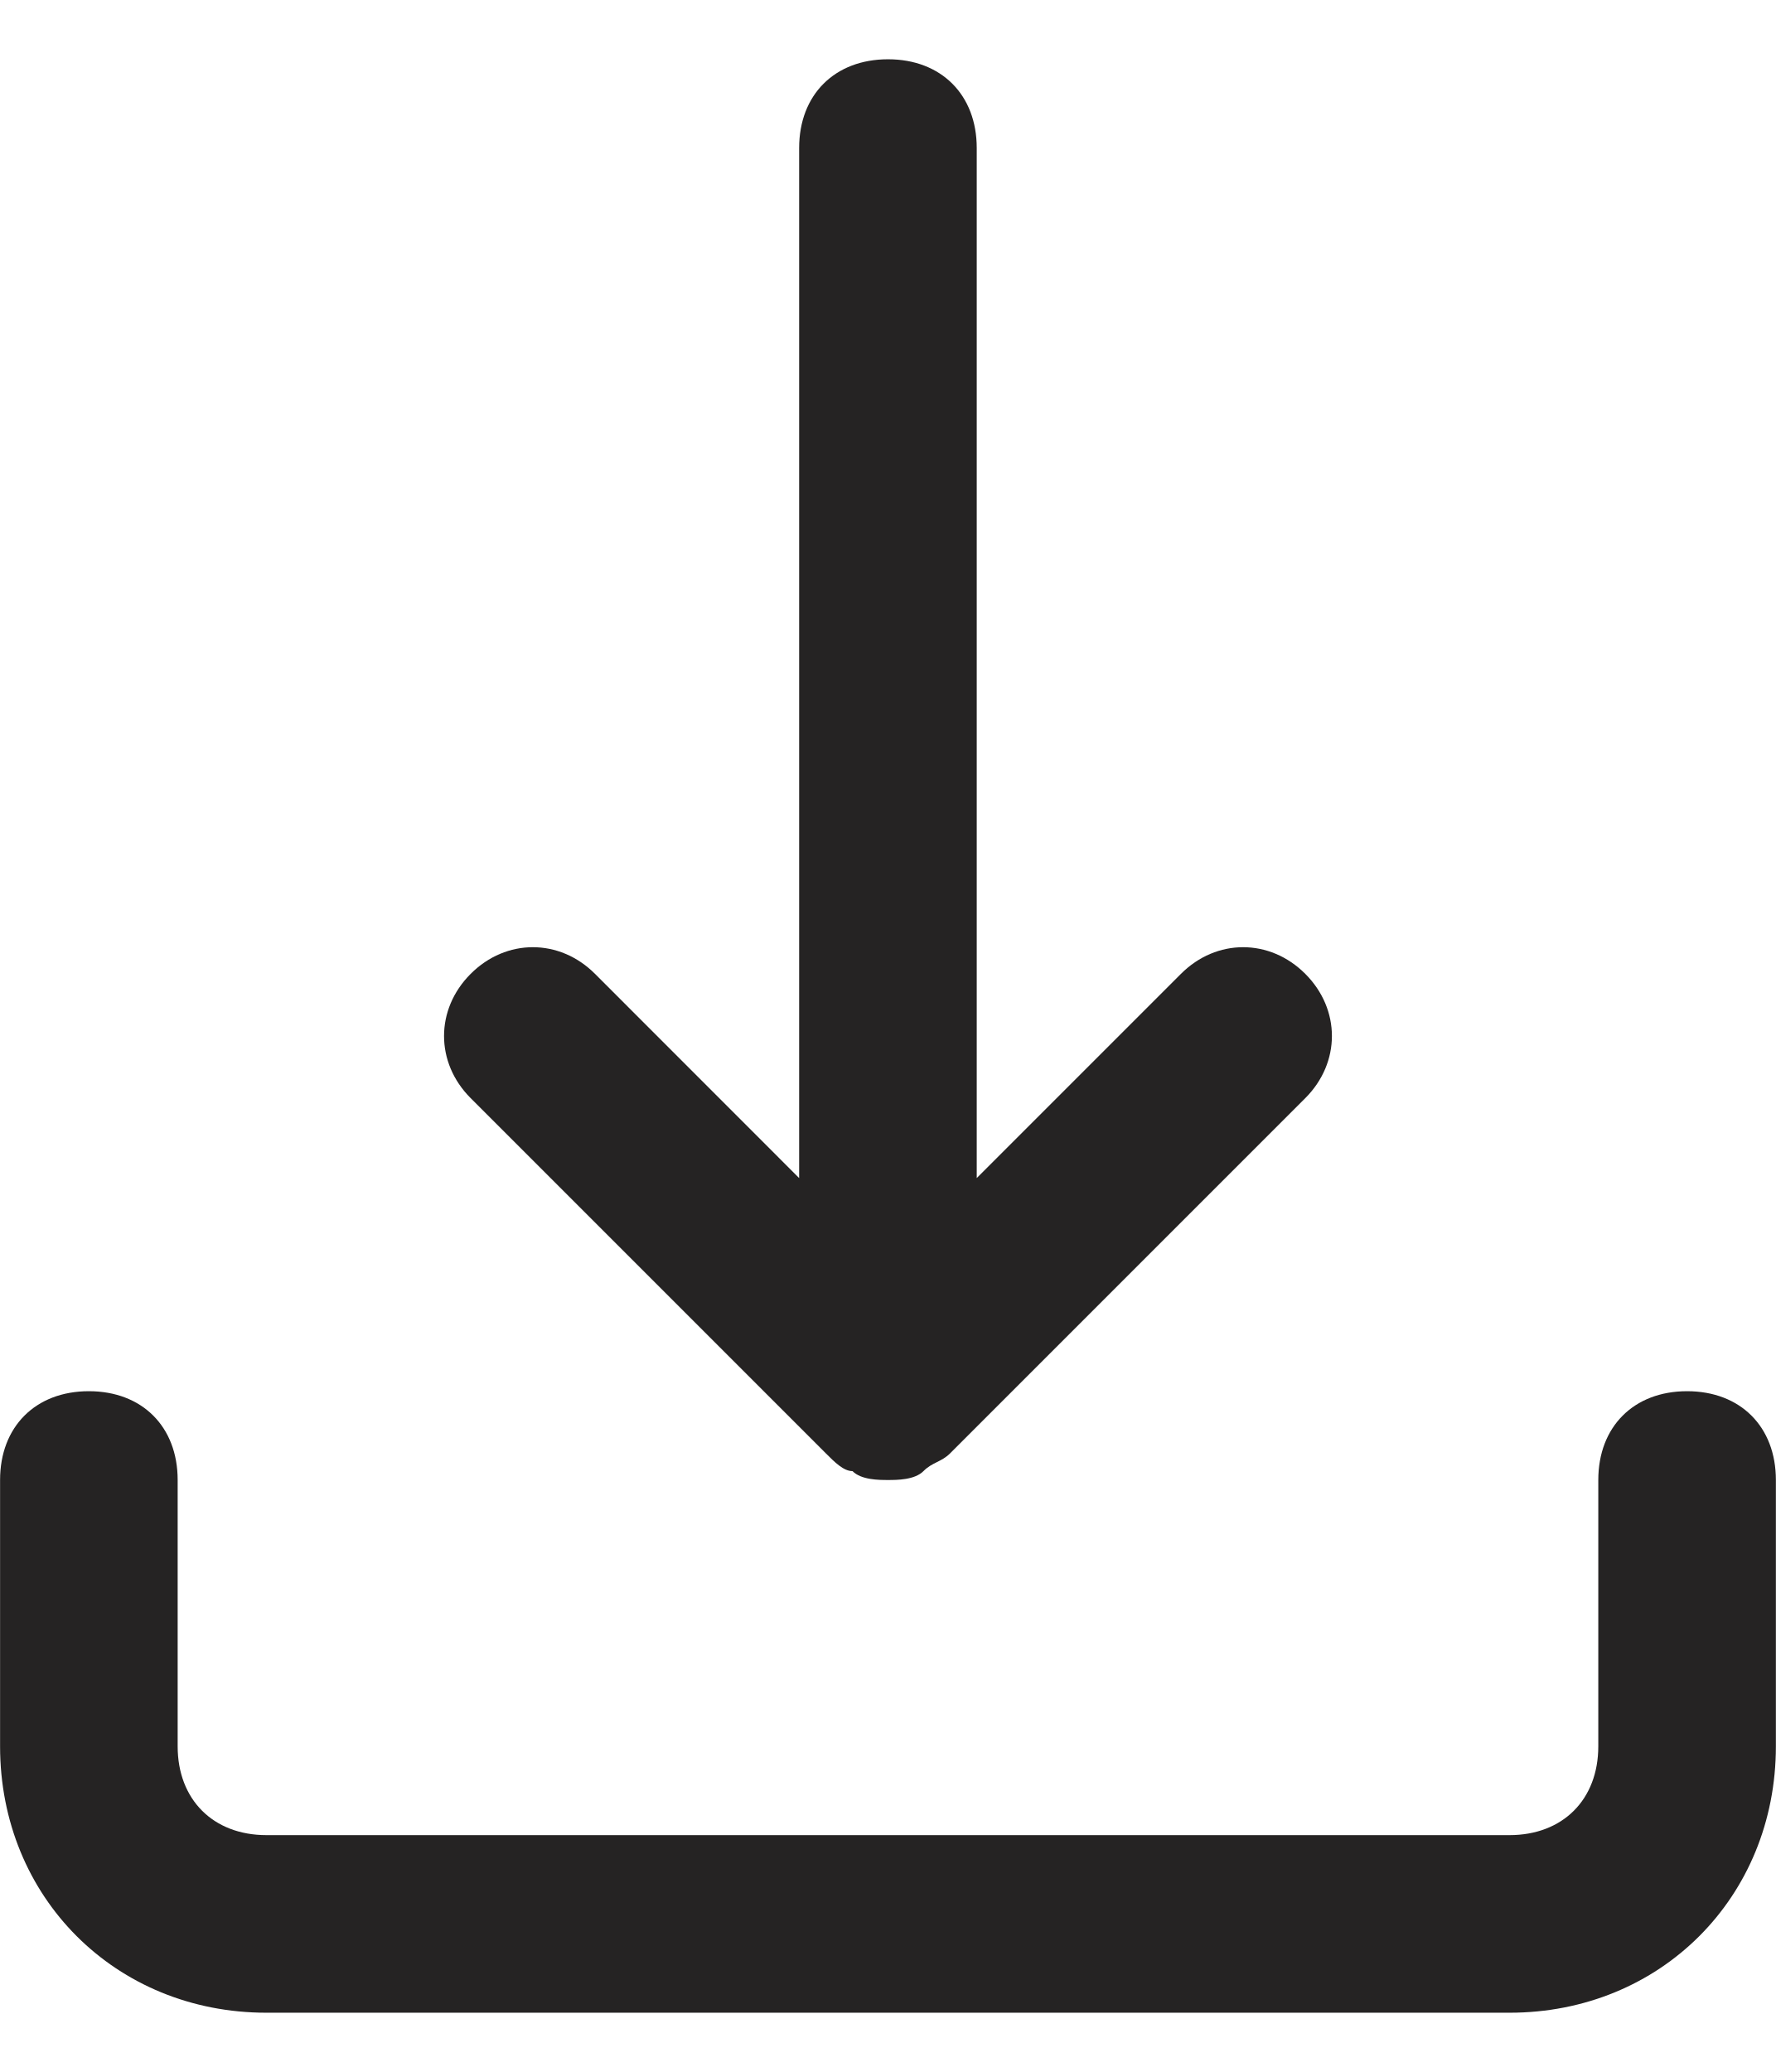
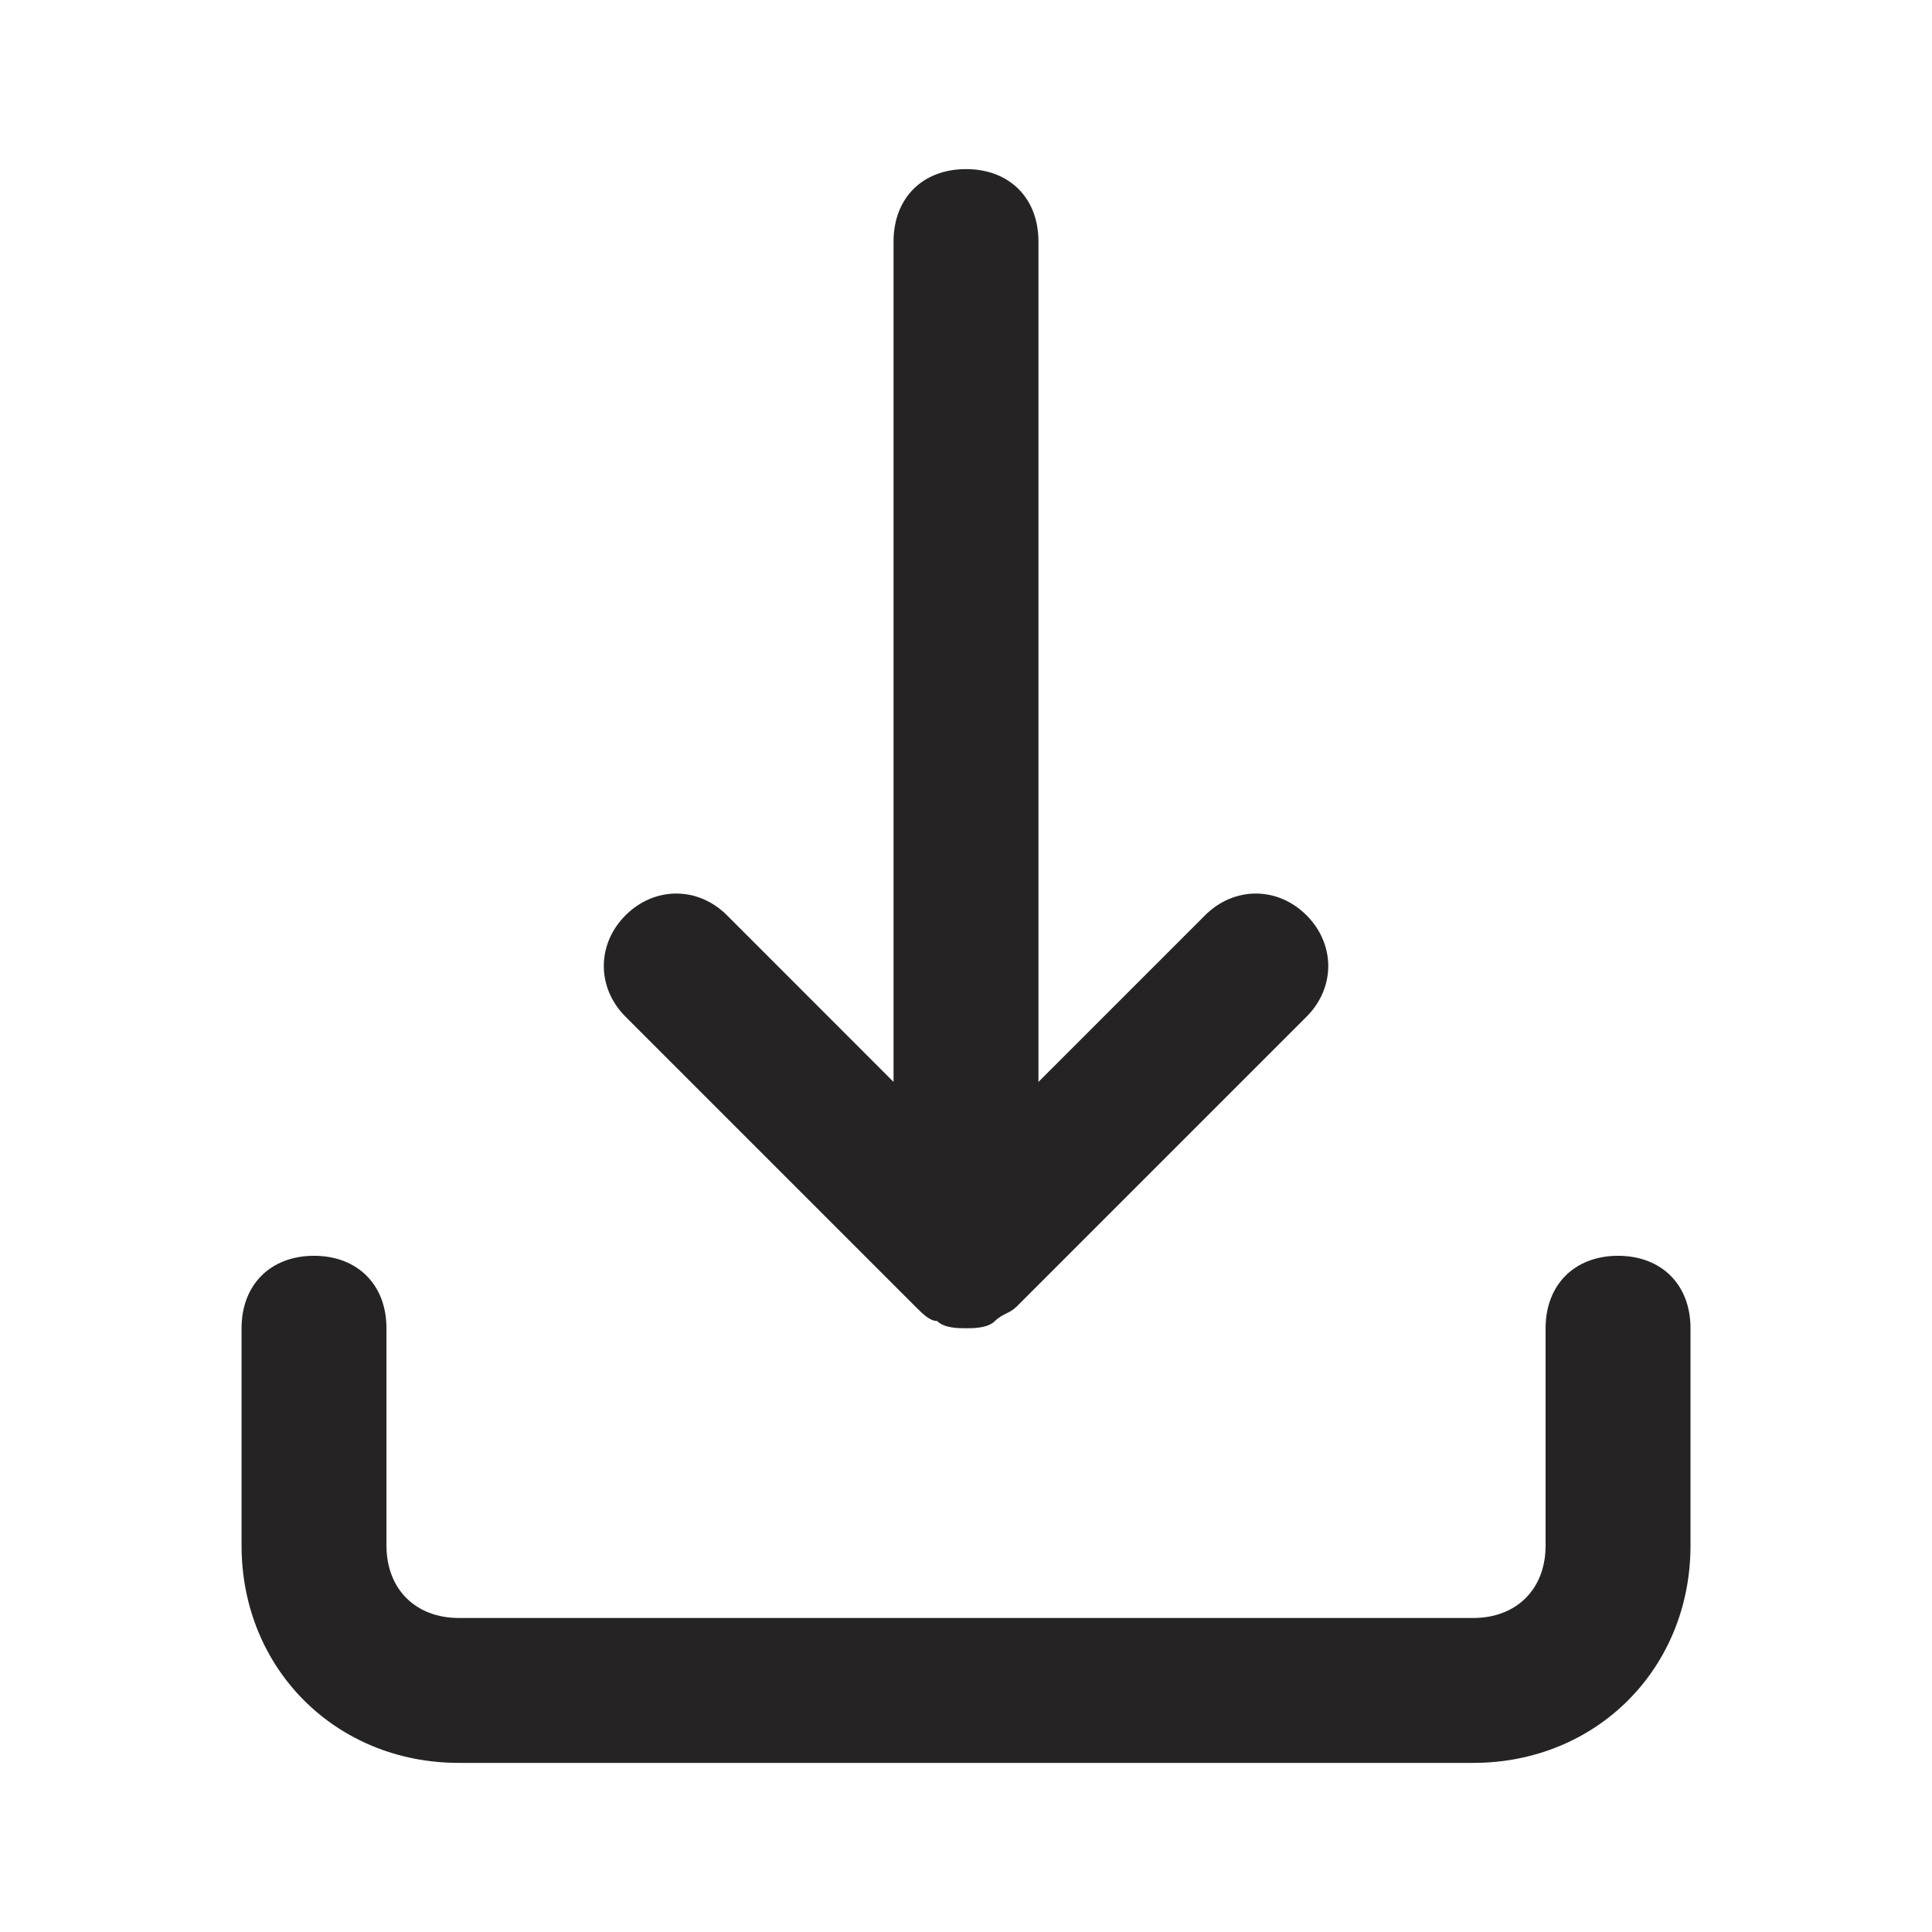
- <svg xmlns="http://www.w3.org/2000/svg" width="24" height="28" viewBox="0 0 24 28" fill="none">
-   <path fill-rule="evenodd" clip-rule="evenodd" d="M24 20V23.599C24 25.639 22.44 27.199 20.4 27.199H3.601C1.561 27.199 0.001 25.639 0.001 23.599V20C0.001 19.279 0.481 18.8 1.201 18.8C1.921 18.8 2.401 19.279 2.401 20V23.599C2.401 24.319 2.881 24.799 3.601 24.799H20.4C21.12 24.799 21.6 24.319 21.6 23.599V20C21.6 19.279 22.08 18.8 22.8 18.8C23.52 18.8 24 19.279 24 20ZM11.161 19.64C11.28 19.759 11.4 19.88 11.521 19.88C11.64 20 11.88 20 12.001 20C12.12 20 12.361 20 12.48 19.88C12.6 19.759 12.72 19.759 12.84 19.64L17.64 14.84C18.12 14.36 18.12 13.64 17.64 13.16C17.16 12.68 16.44 12.68 15.96 13.16L13.2 15.92V2C13.2 1.281 12.72 0.801 12.001 0.801C11.28 0.801 10.8 1.281 10.8 2V15.92L8.041 13.16C7.561 12.68 6.841 12.68 6.361 13.16C5.881 13.64 5.881 14.36 6.361 14.84L11.161 19.64Z" fill="#252323" />
+ <svg xmlns="http://www.w3.org/2000/svg" width="32" height="32" viewBox="0 0 32 32" fill="none">
+   <path fill-rule="evenodd" clip-rule="evenodd" d="M28 22V25.599C28 27.639 26.44 29.199 24.4 29.199H7.601C5.561 29.199 4.001 27.639 4.001 25.599V22C4.001 21.279 4.481 20.8 5.201 20.8C5.921 20.8 6.401 21.279 6.401 22V25.599C6.401 26.319 6.881 26.799 7.601 26.799H24.4C25.12 26.799 25.6 26.319 25.6 25.599V22C25.6 21.279 26.08 20.8 26.8 20.8C27.52 20.8 28 21.279 28 22ZM15.161 21.64C15.28 21.759 15.4 21.88 15.521 21.88C15.64 22 15.88 22 16 22C16.12 22 16.36 22 16.48 21.88C16.6 21.759 16.72 21.759 16.84 21.64L21.64 16.84C22.12 16.36 22.12 15.64 21.64 15.16C21.16 14.68 20.44 14.68 19.96 15.16L17.2 17.92V4C17.2 3.281 16.72 2.801 16 2.801C15.28 2.801 14.8 3.281 14.8 4V17.92L12.041 15.16C11.561 14.68 10.841 14.68 10.361 15.16C9.881 15.64 9.881 16.36 10.361 16.84L15.161 21.64Z" fill="#252323" />
</svg>
